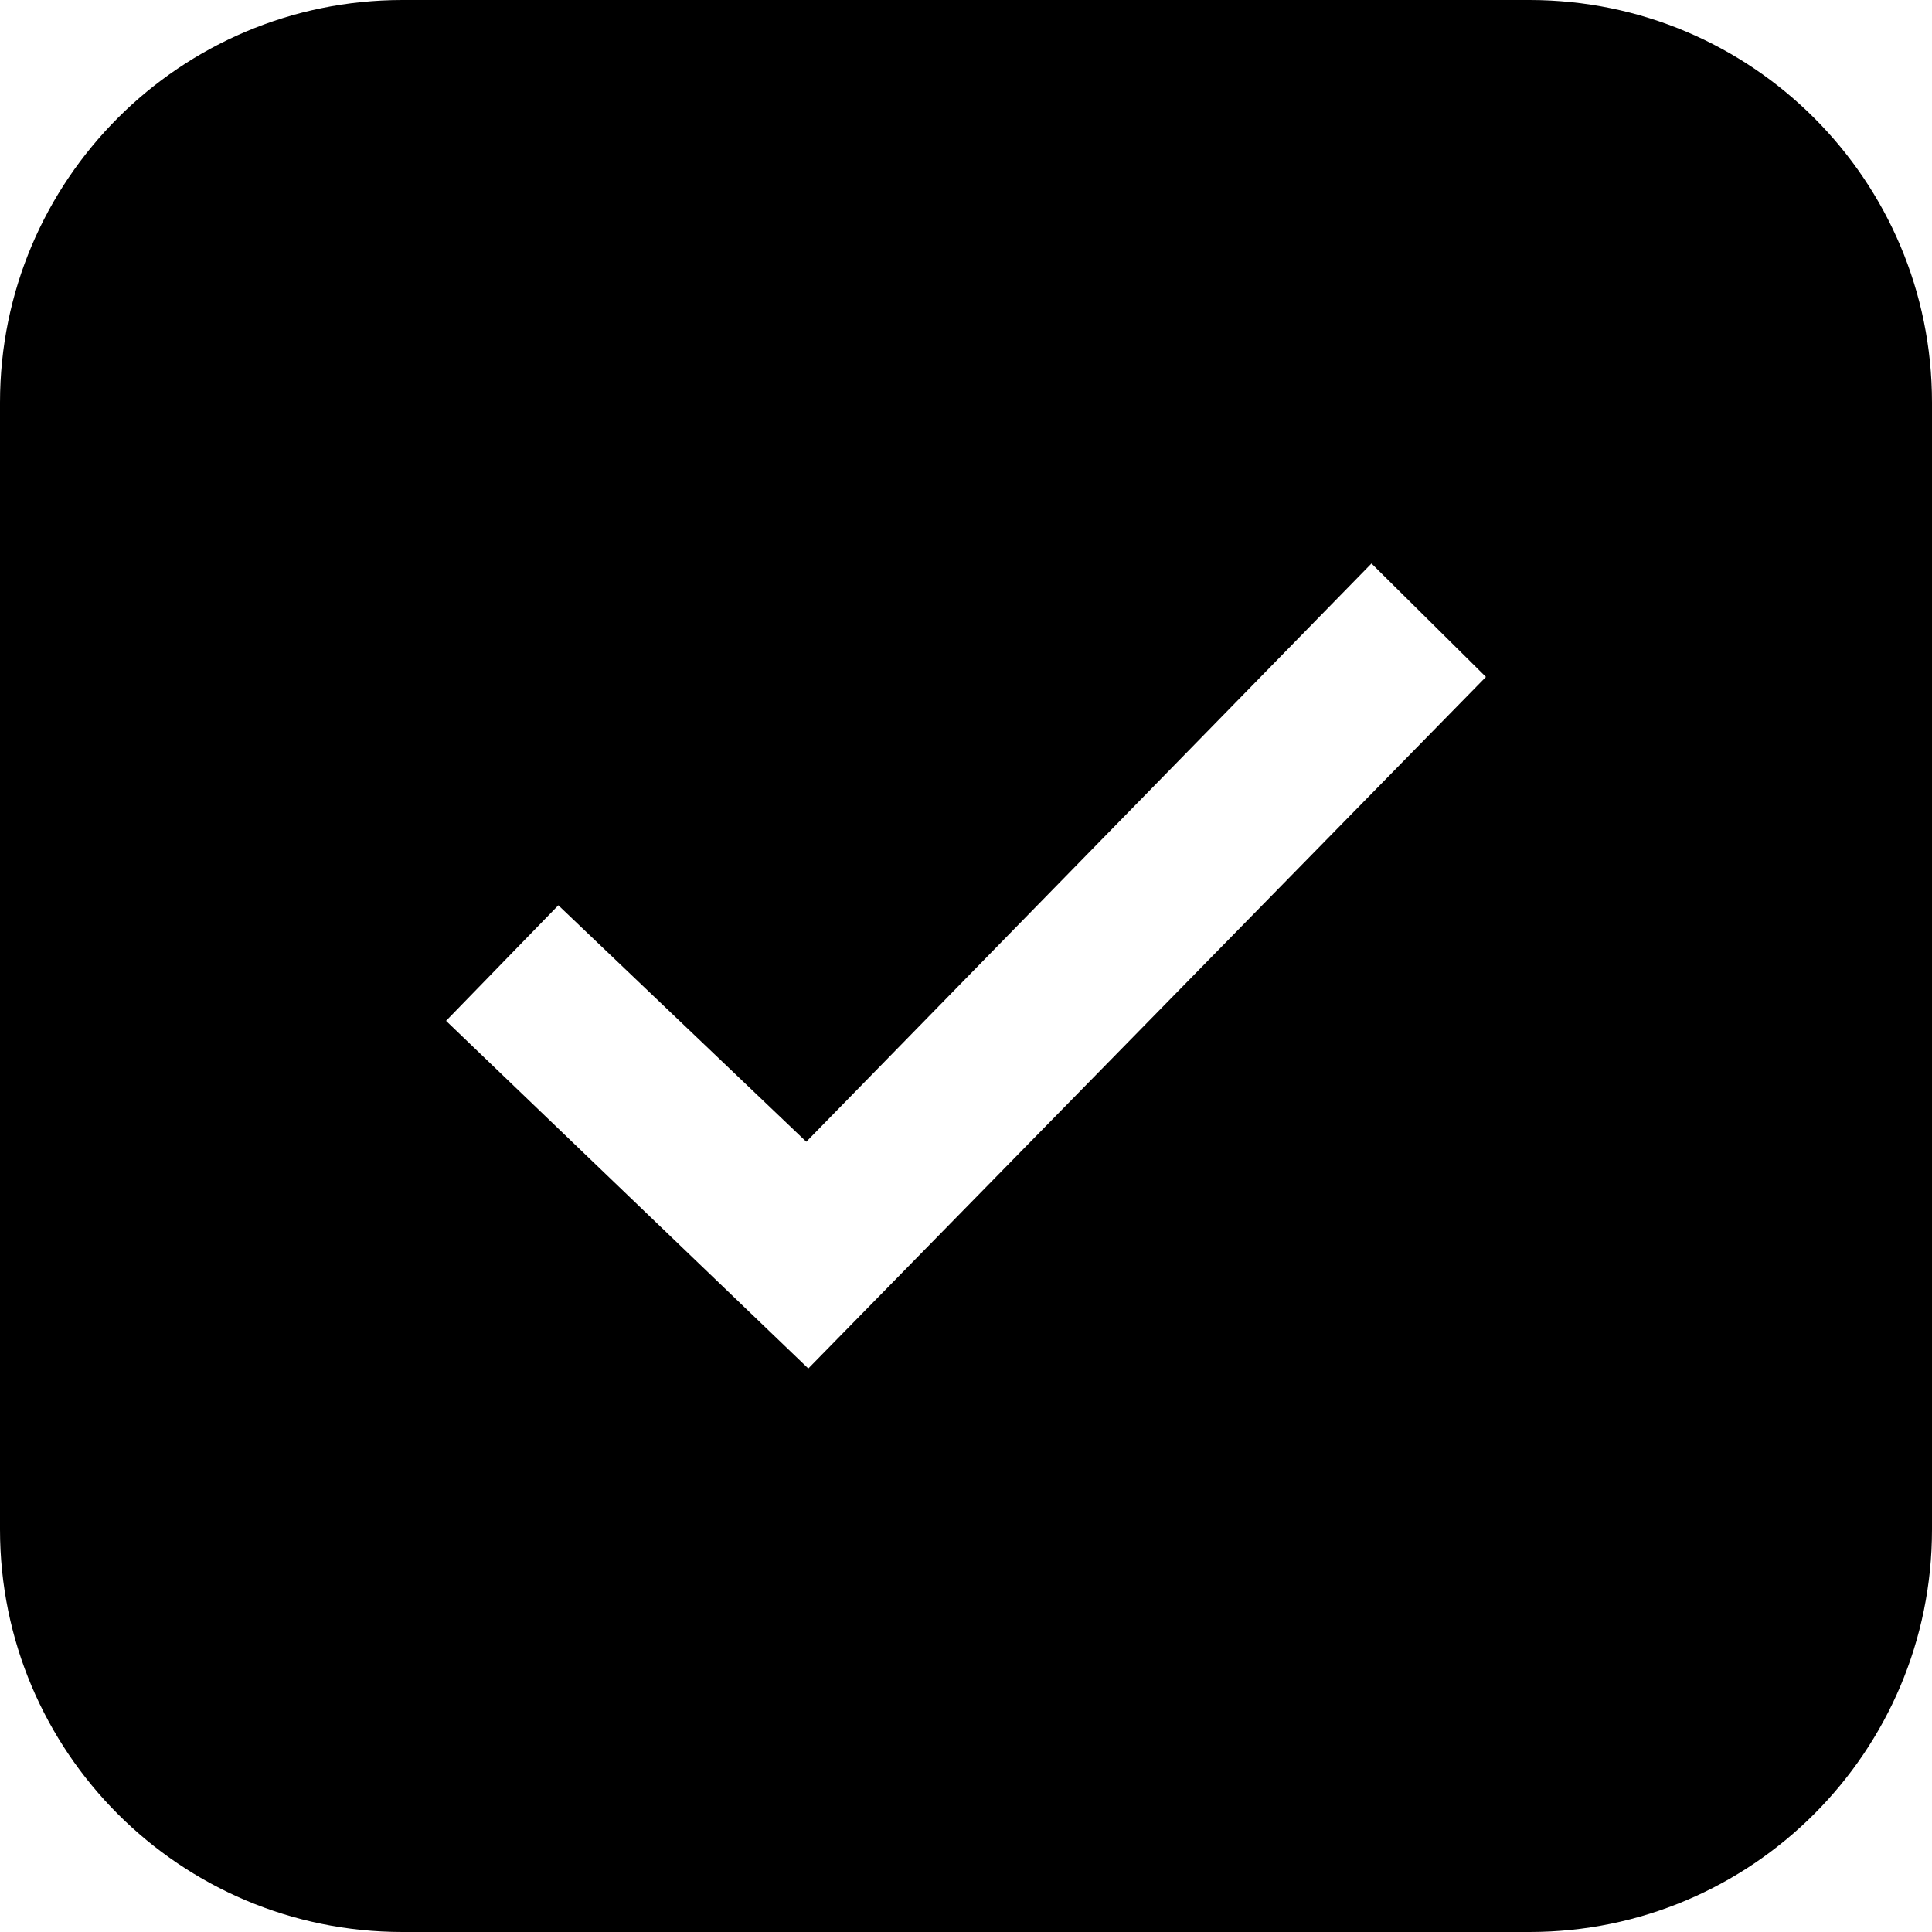
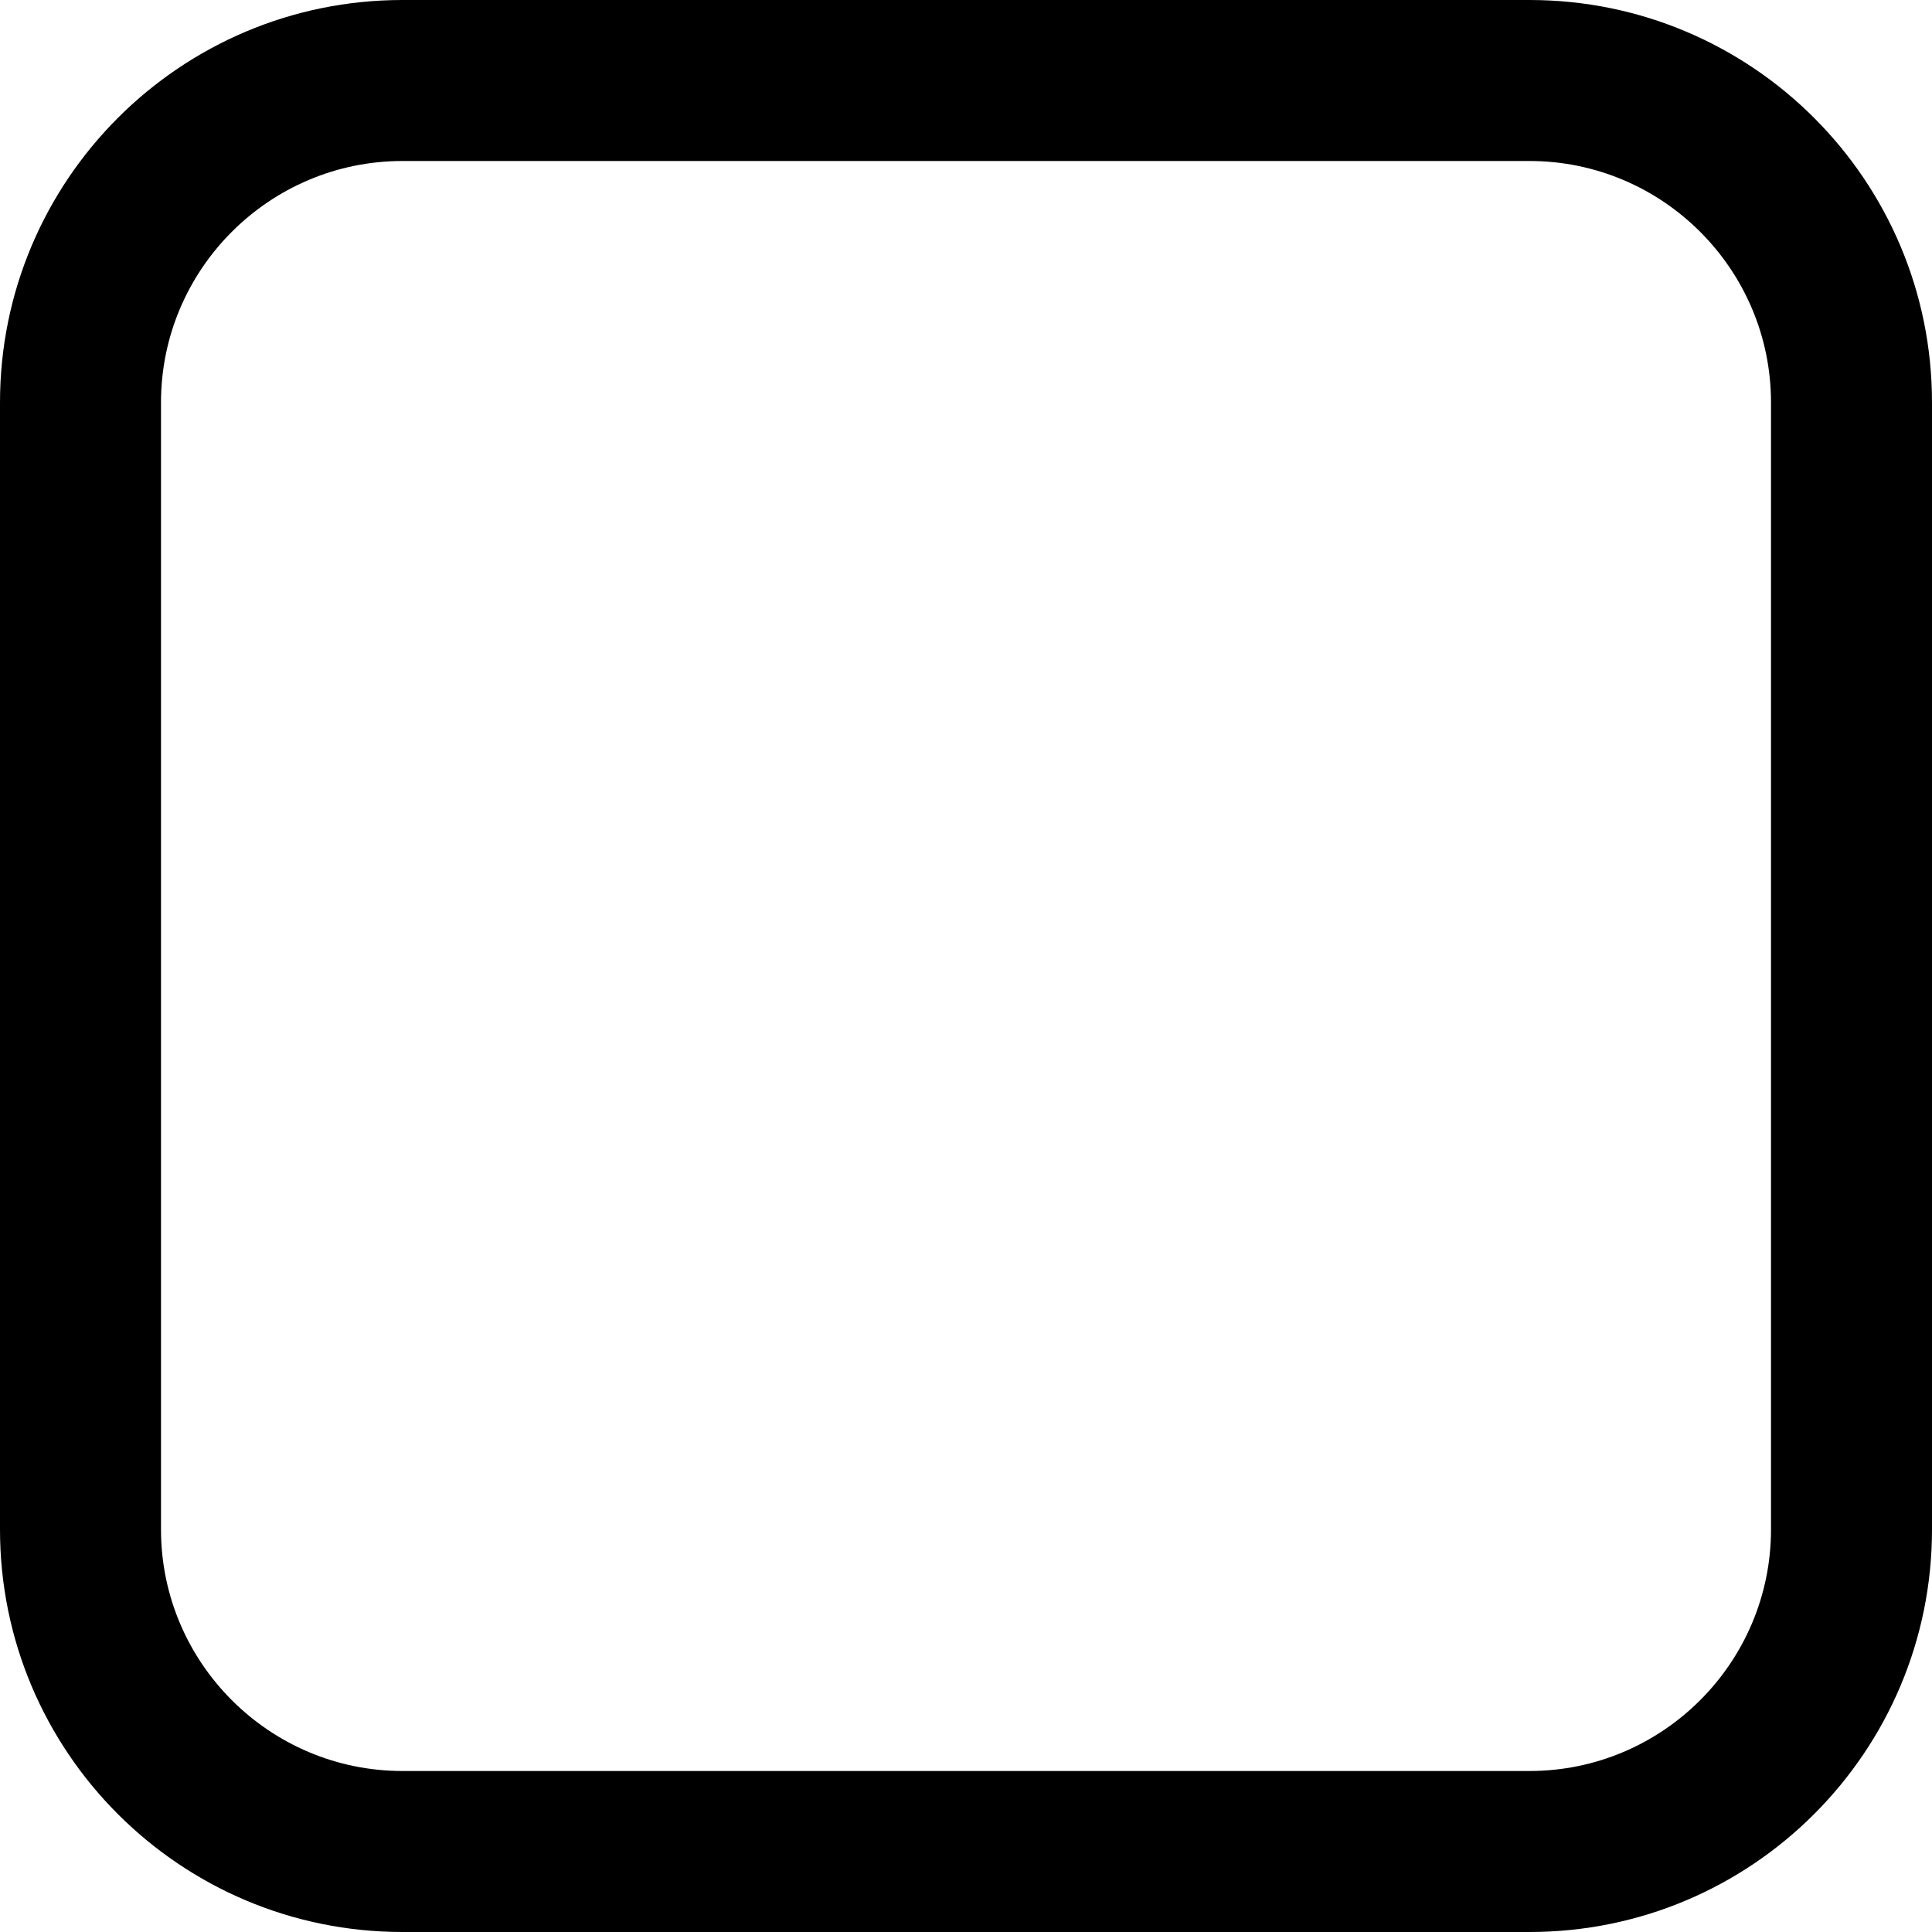
<svg xmlns="http://www.w3.org/2000/svg" width="24" height="24" viewBox="0 0 24 24">
-   <path d="M19 0h-14c-2.762 0-5 2.239-5 5v14c0 2.761 2.238 5 5 5h14c2.762 0 5-2.239 5-5v-14c0-2.761-2.238-5-5-5zm-8.959 17l-4.5-4.319 1.395-1.435 3.08 2.937 7.021-7.183 1.422 1.409-8.418 8.591z" />
+   <path d="M5 2c-1.654 0-3 1.346-3 3v14c0 1.654 1.346 3 3 3h14c1.654 0 3-1.346 3-3v-14c0-1.654-1.346-3-3-3h-14zm19 3v14c0 2.761-2.238 5-5 5h-14c-2.762 0-5-2.239-5-5v-14c0-2.761 2.238-5 5-5h14c2.762 0 5 2.239 5 5z" />
</svg>
